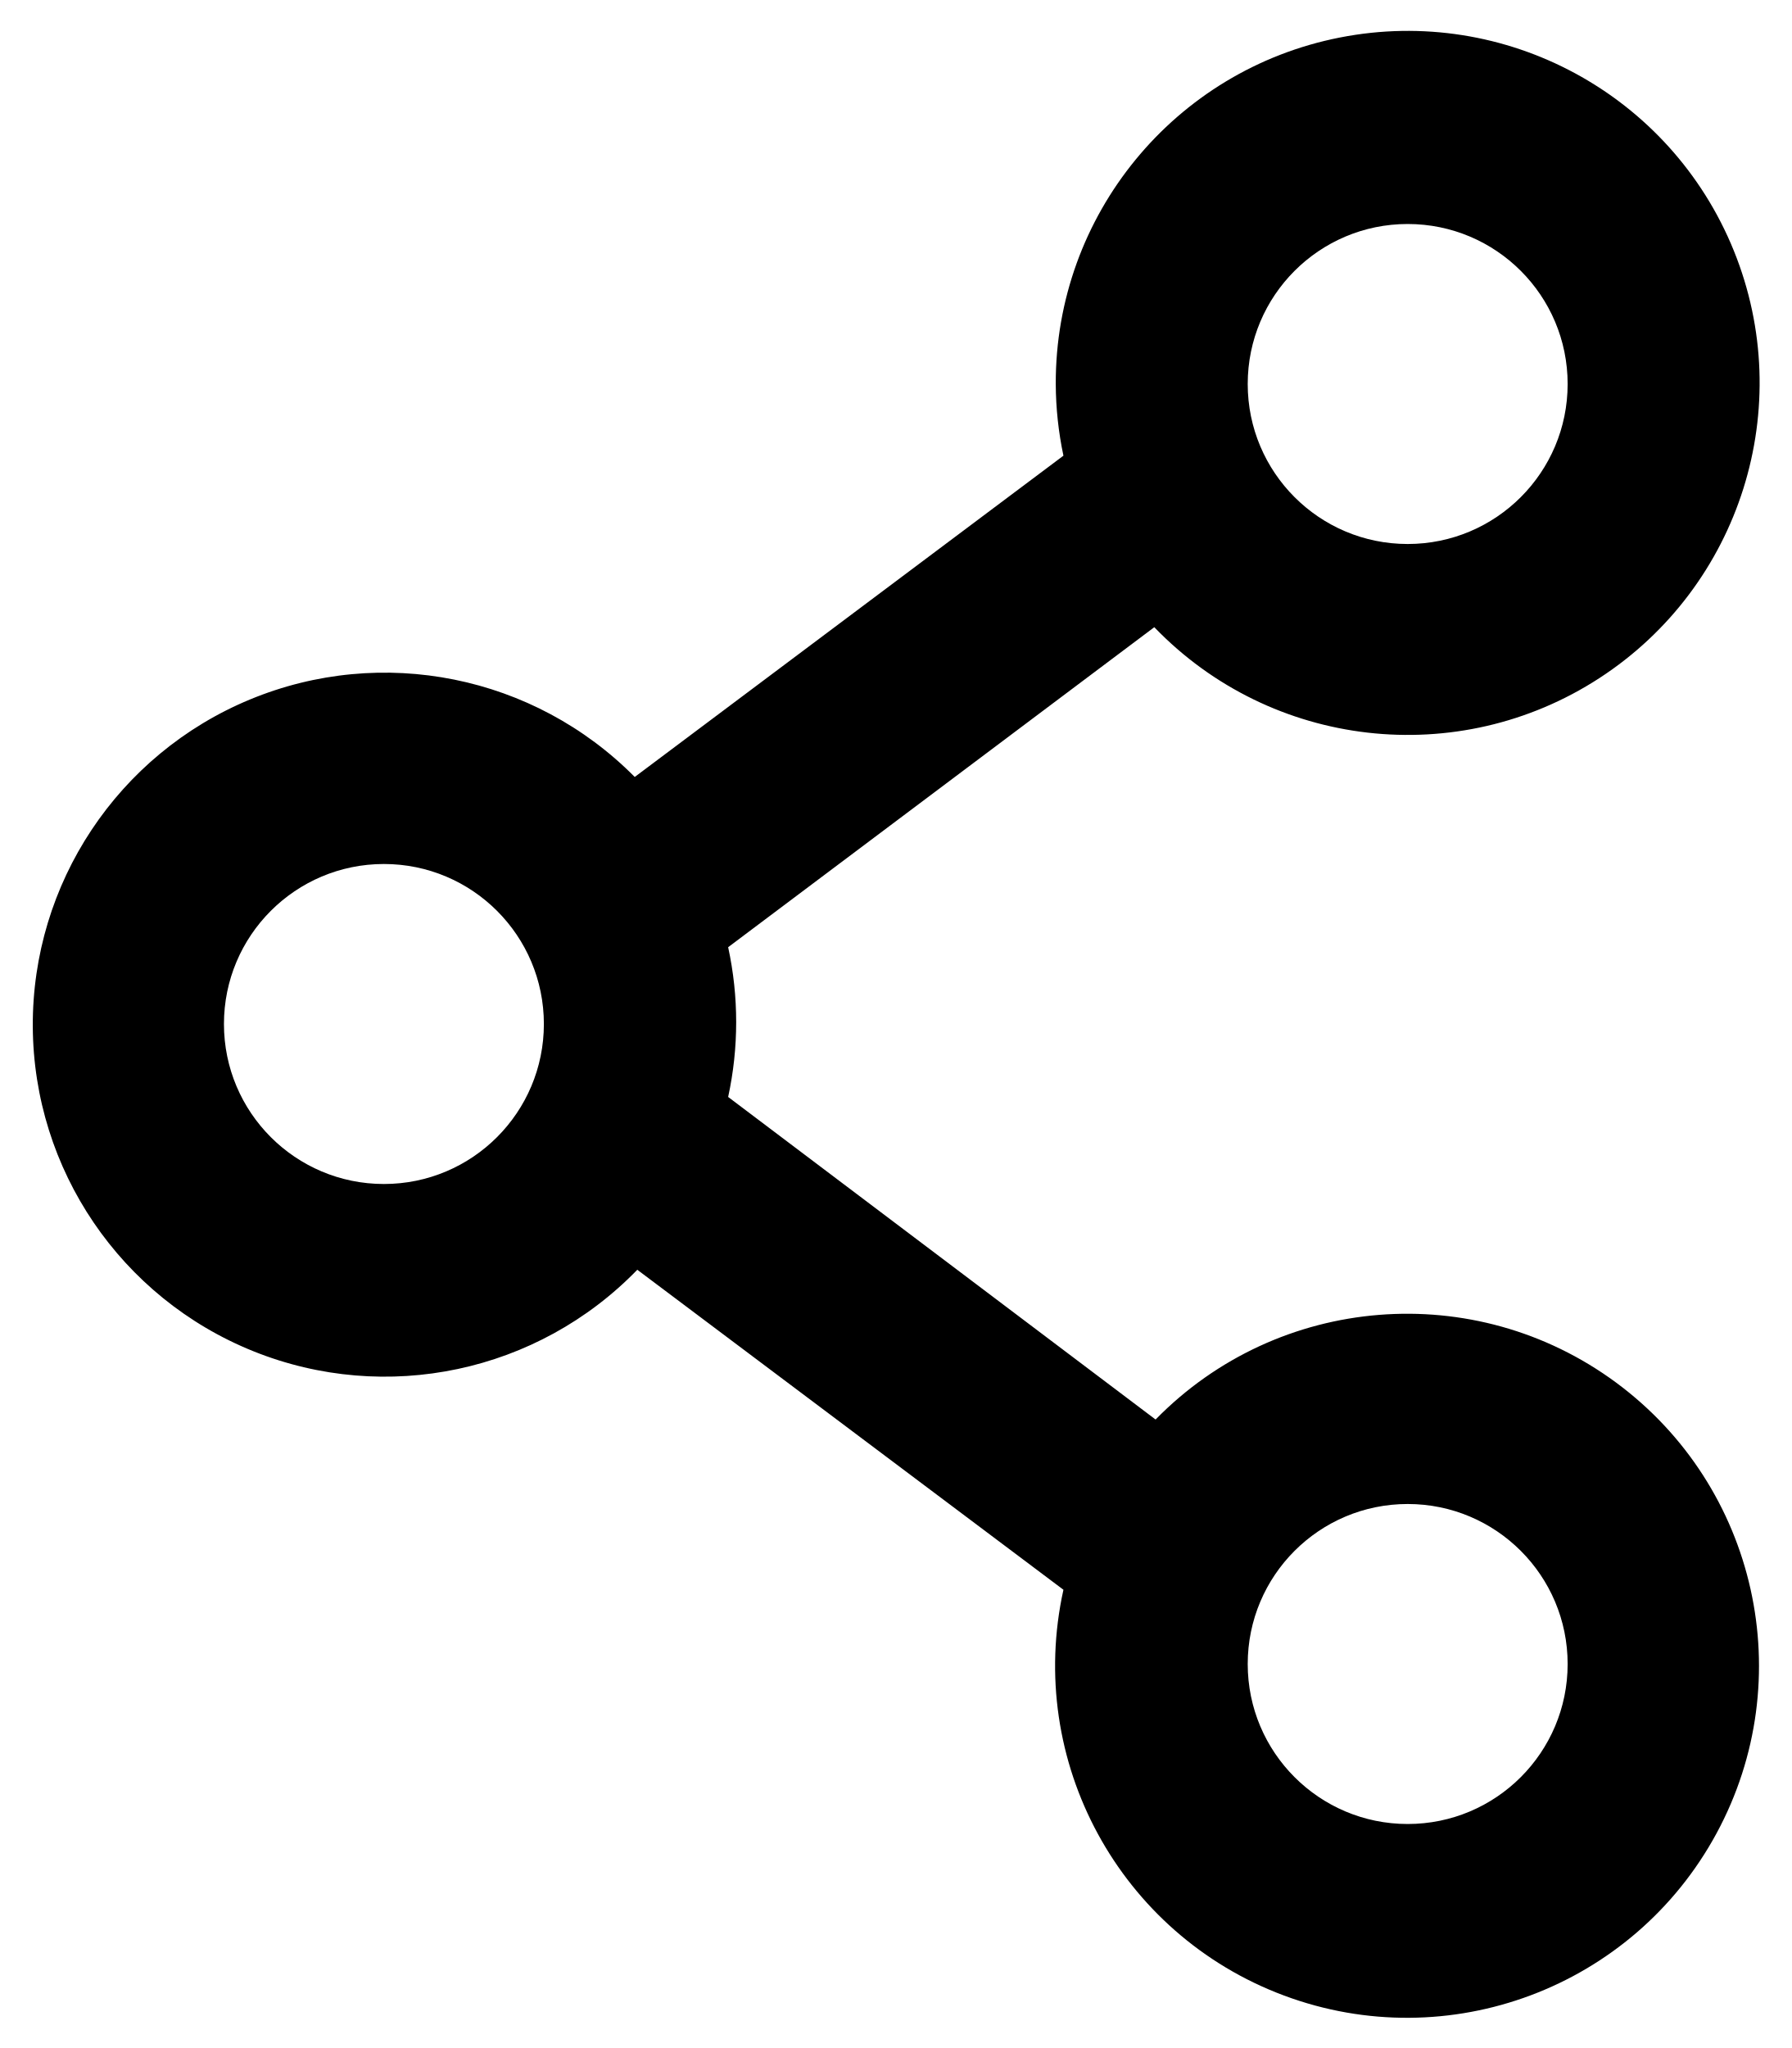
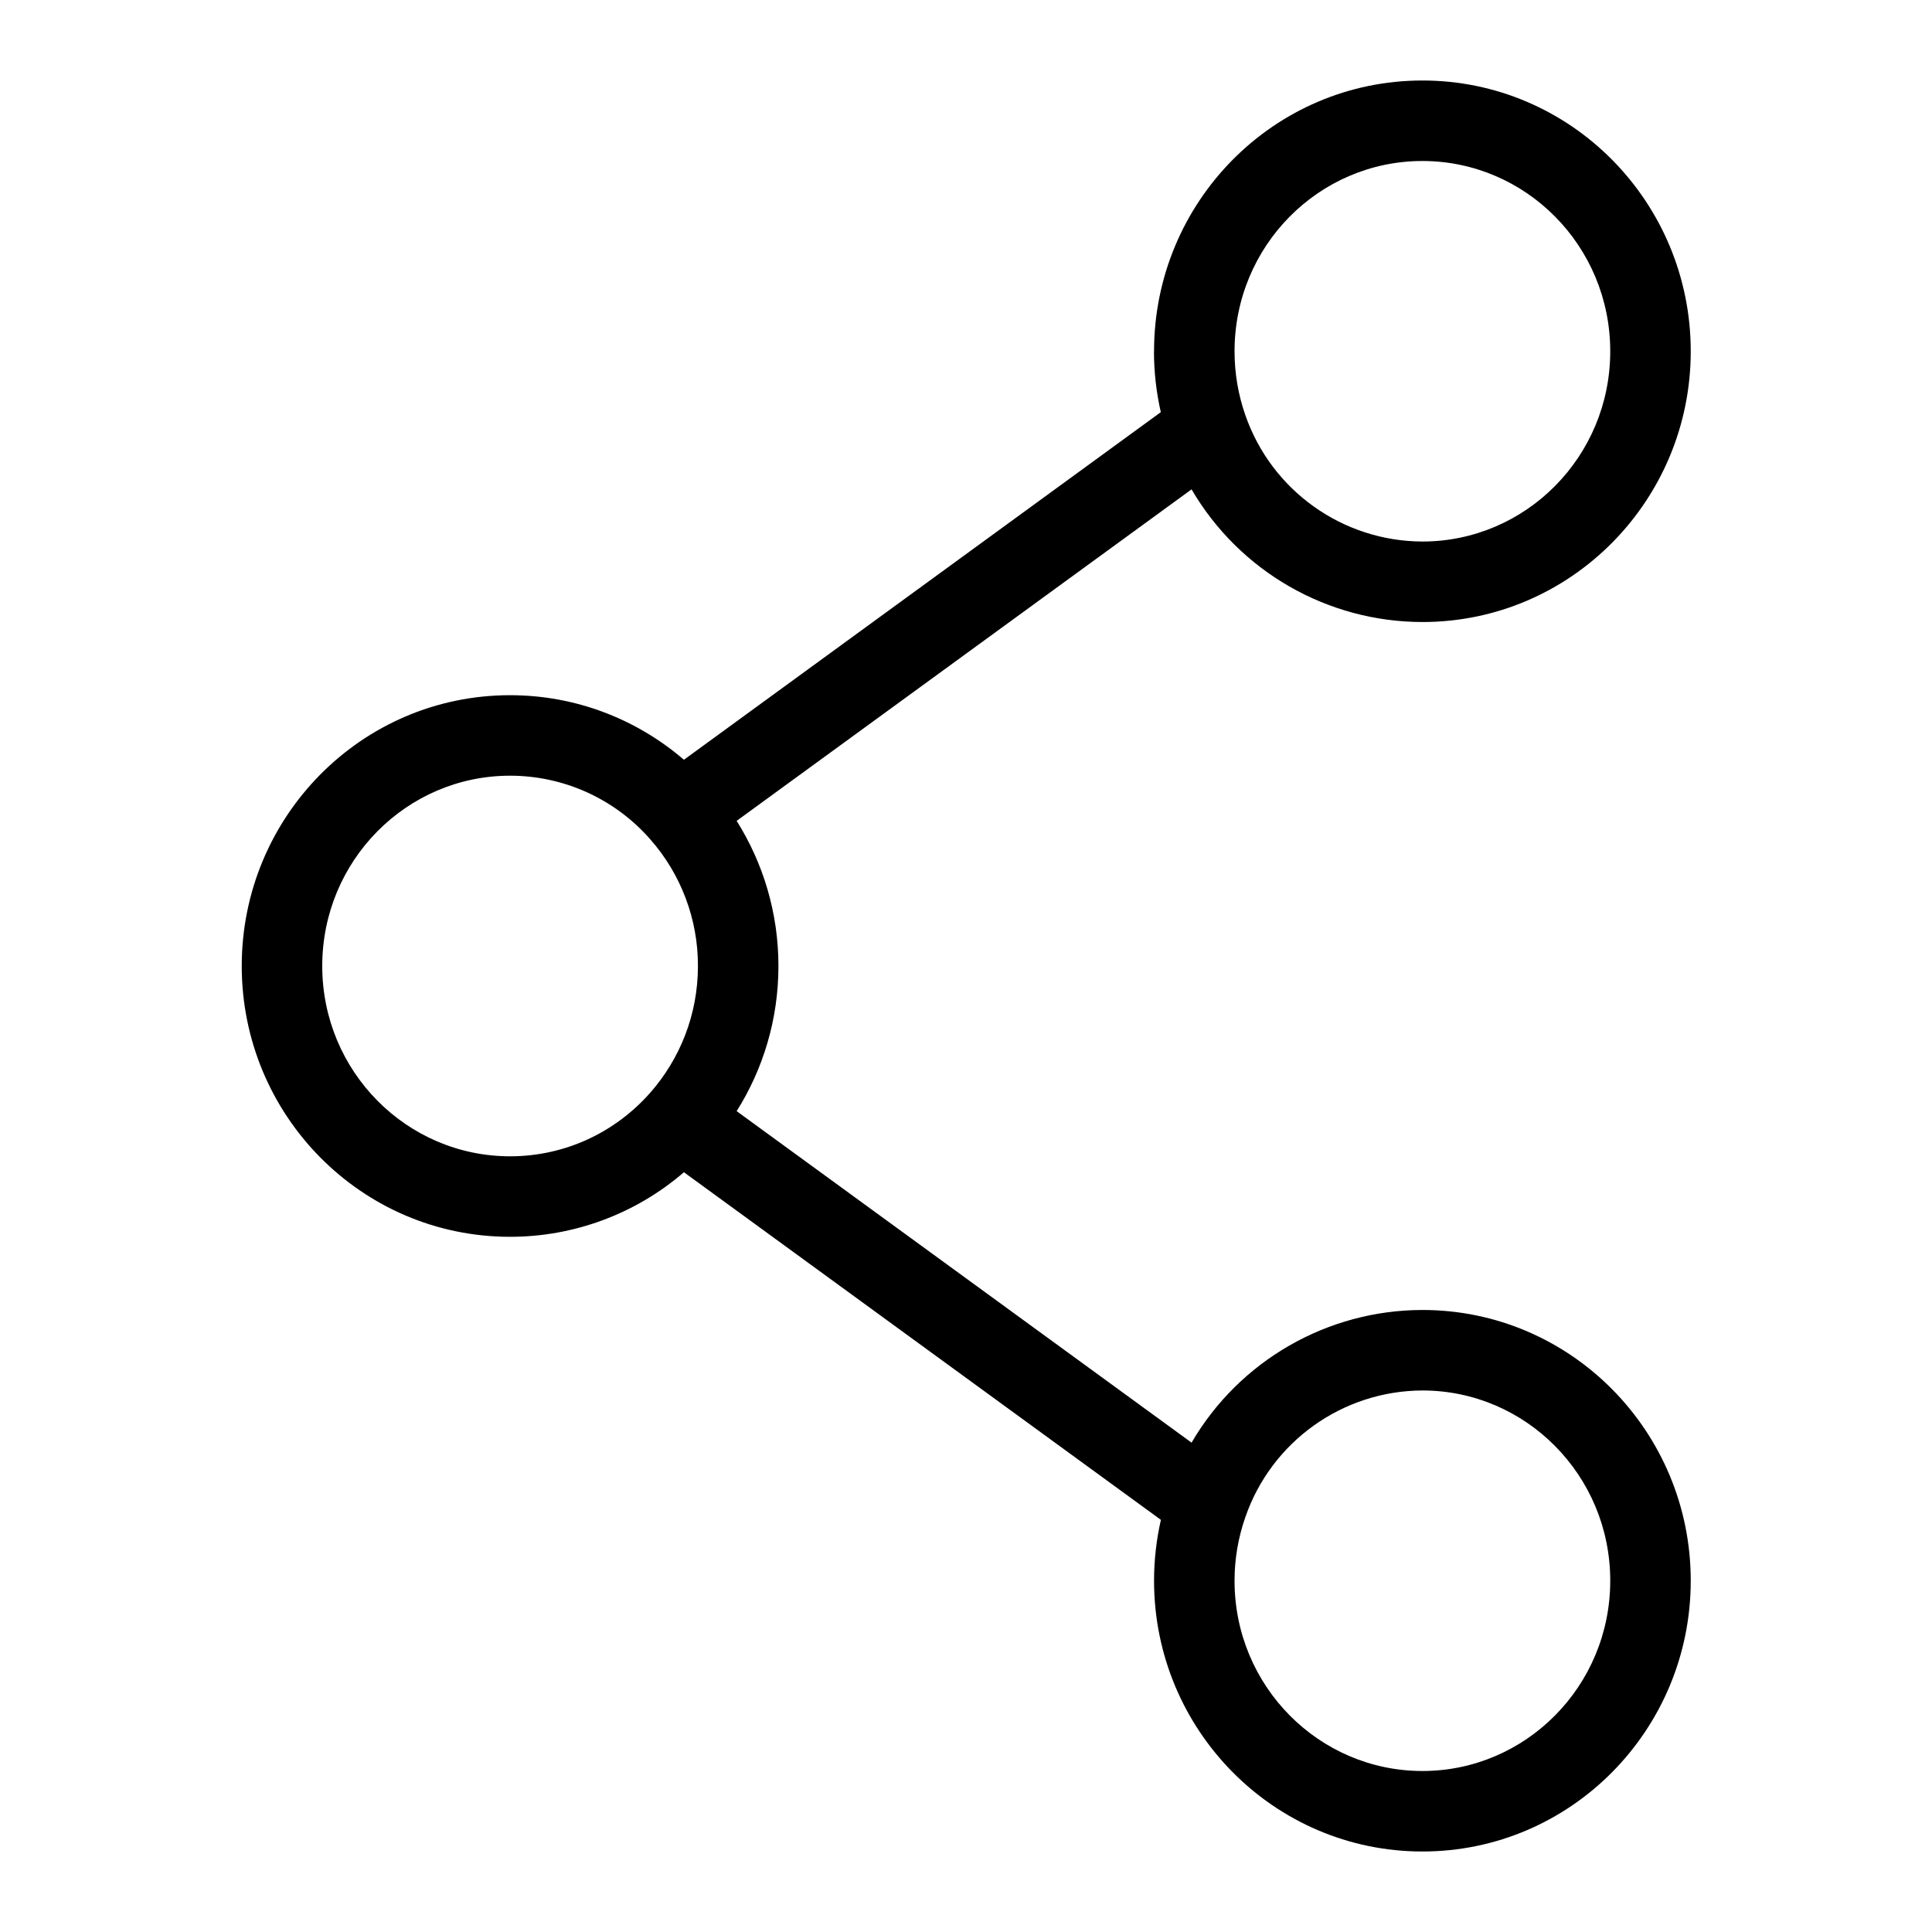
- <svg xmlns="http://www.w3.org/2000/svg" viewBox="0 0 14 16">
-   <path fill-rule="evenodd" clip-rule="evenodd" d="M11 1.75a1.25 1.25 0 1 0 0 2.5 1.25 1.25 0 0 0 0-2.5zM8.25 3a2.75 2.75 0 1 1 .77 1.9L5.69 7.4a2.76 2.76 0 0 1 0 1.17l3.34 2.52a2.75 2.75 0 1 1-.72 1.33l-3.33-2.5a2.75 2.75 0 1 1-.02-3.85l3.35-2.51A2.76 2.76 0 0 1 8.25 3zM3 6.75a1.25 1.25 0 1 0 0 2.5 1.25 1.25 0 0 0 0-2.5zm8 5a1.25 1.25 0 1 0 0 2.5 1.25 1.25 0 0 0 0-2.5z" />
+ <svg xmlns="http://www.w3.org/2000/svg" viewBox="0 0 24 24">
+   <path fill-rule="evenodd" clip-rule="evenodd" d="M17.67 2c-1.284 0-2.334 1.053-2.334 2.364 0 .277.047.543.133.79a2.337 2.337 0 0 0 2.2 1.573c1.284 0 2.334-1.053 2.334-2.363S18.953 2 17.67 2Zm-3.334 2.364C14.336 2.51 15.824 1 17.67 1c1.845 0 3.333 1.511 3.333 3.364 0 1.852-1.488 3.363-3.333 3.363a3.325 3.325 0 0 1-2.868-1.648l-5.651 4.118c.328.522.519 1.14.519 1.803 0 .662-.19 1.281-.519 1.803l5.651 4.118a3.326 3.326 0 0 1 2.868-1.648c1.845 0 3.333 1.51 3.333 3.363S19.515 23 17.67 23c-1.846 0-3.334-1.511-3.334-3.364 0-.26.03-.512.085-.756l-5.925-4.318a3.304 3.304 0 0 1-2.16.802c-1.846 0-3.333-1.511-3.333-3.364S4.49 8.636 6.336 8.636c.825 0 1.579.303 2.16.802L14.42 5.12a3.404 3.404 0 0 1-.085-.756Zm-8 5.272c-1.283 0-2.333 1.054-2.333 2.364 0 1.31 1.05 2.364 2.333 2.364.69 0 1.31-.302 1.738-.786.37-.419.596-.97.596-1.578a2.37 2.37 0 0 0-.596-1.578 2.313 2.313 0 0 0-1.738-.786Zm11.334 7.637a2.337 2.337 0 0 0-2.2 1.574 2.386 2.386 0 0 0-.134.79c0 1.31 1.05 2.363 2.334 2.363 1.283 0 2.333-1.053 2.333-2.364 0-1.31-1.05-2.363-2.333-2.363Z" />
</svg>
